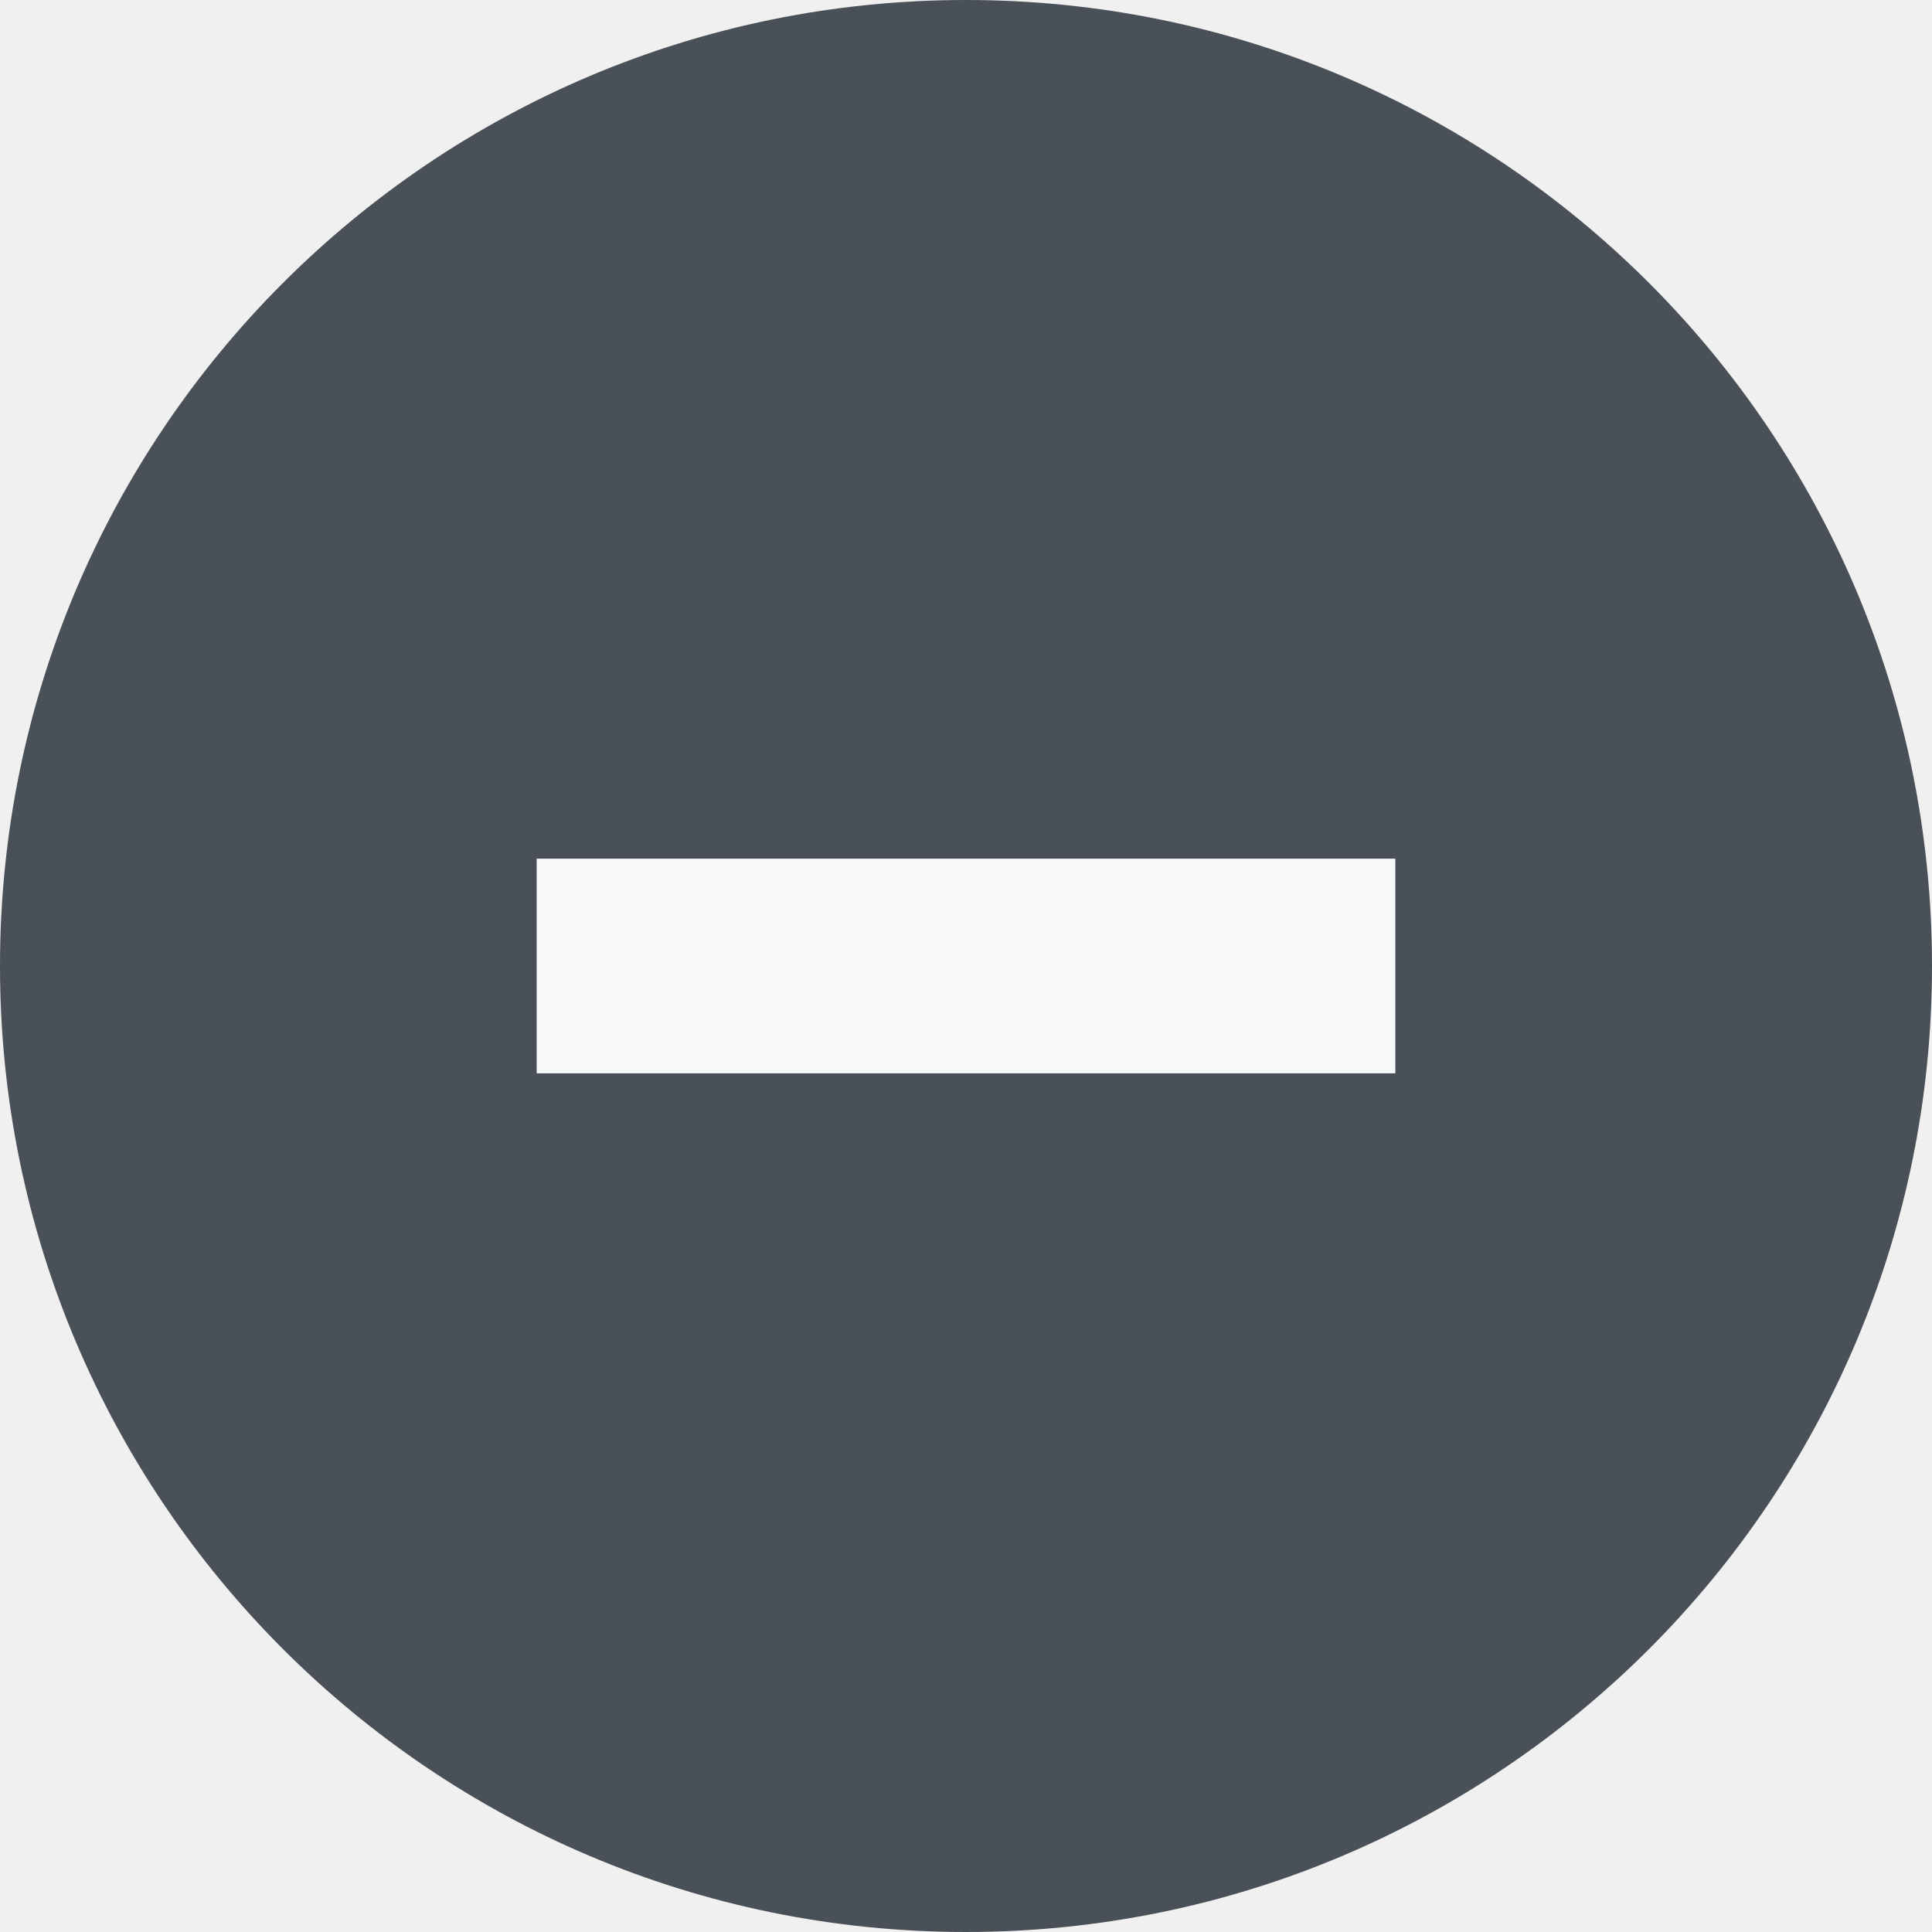
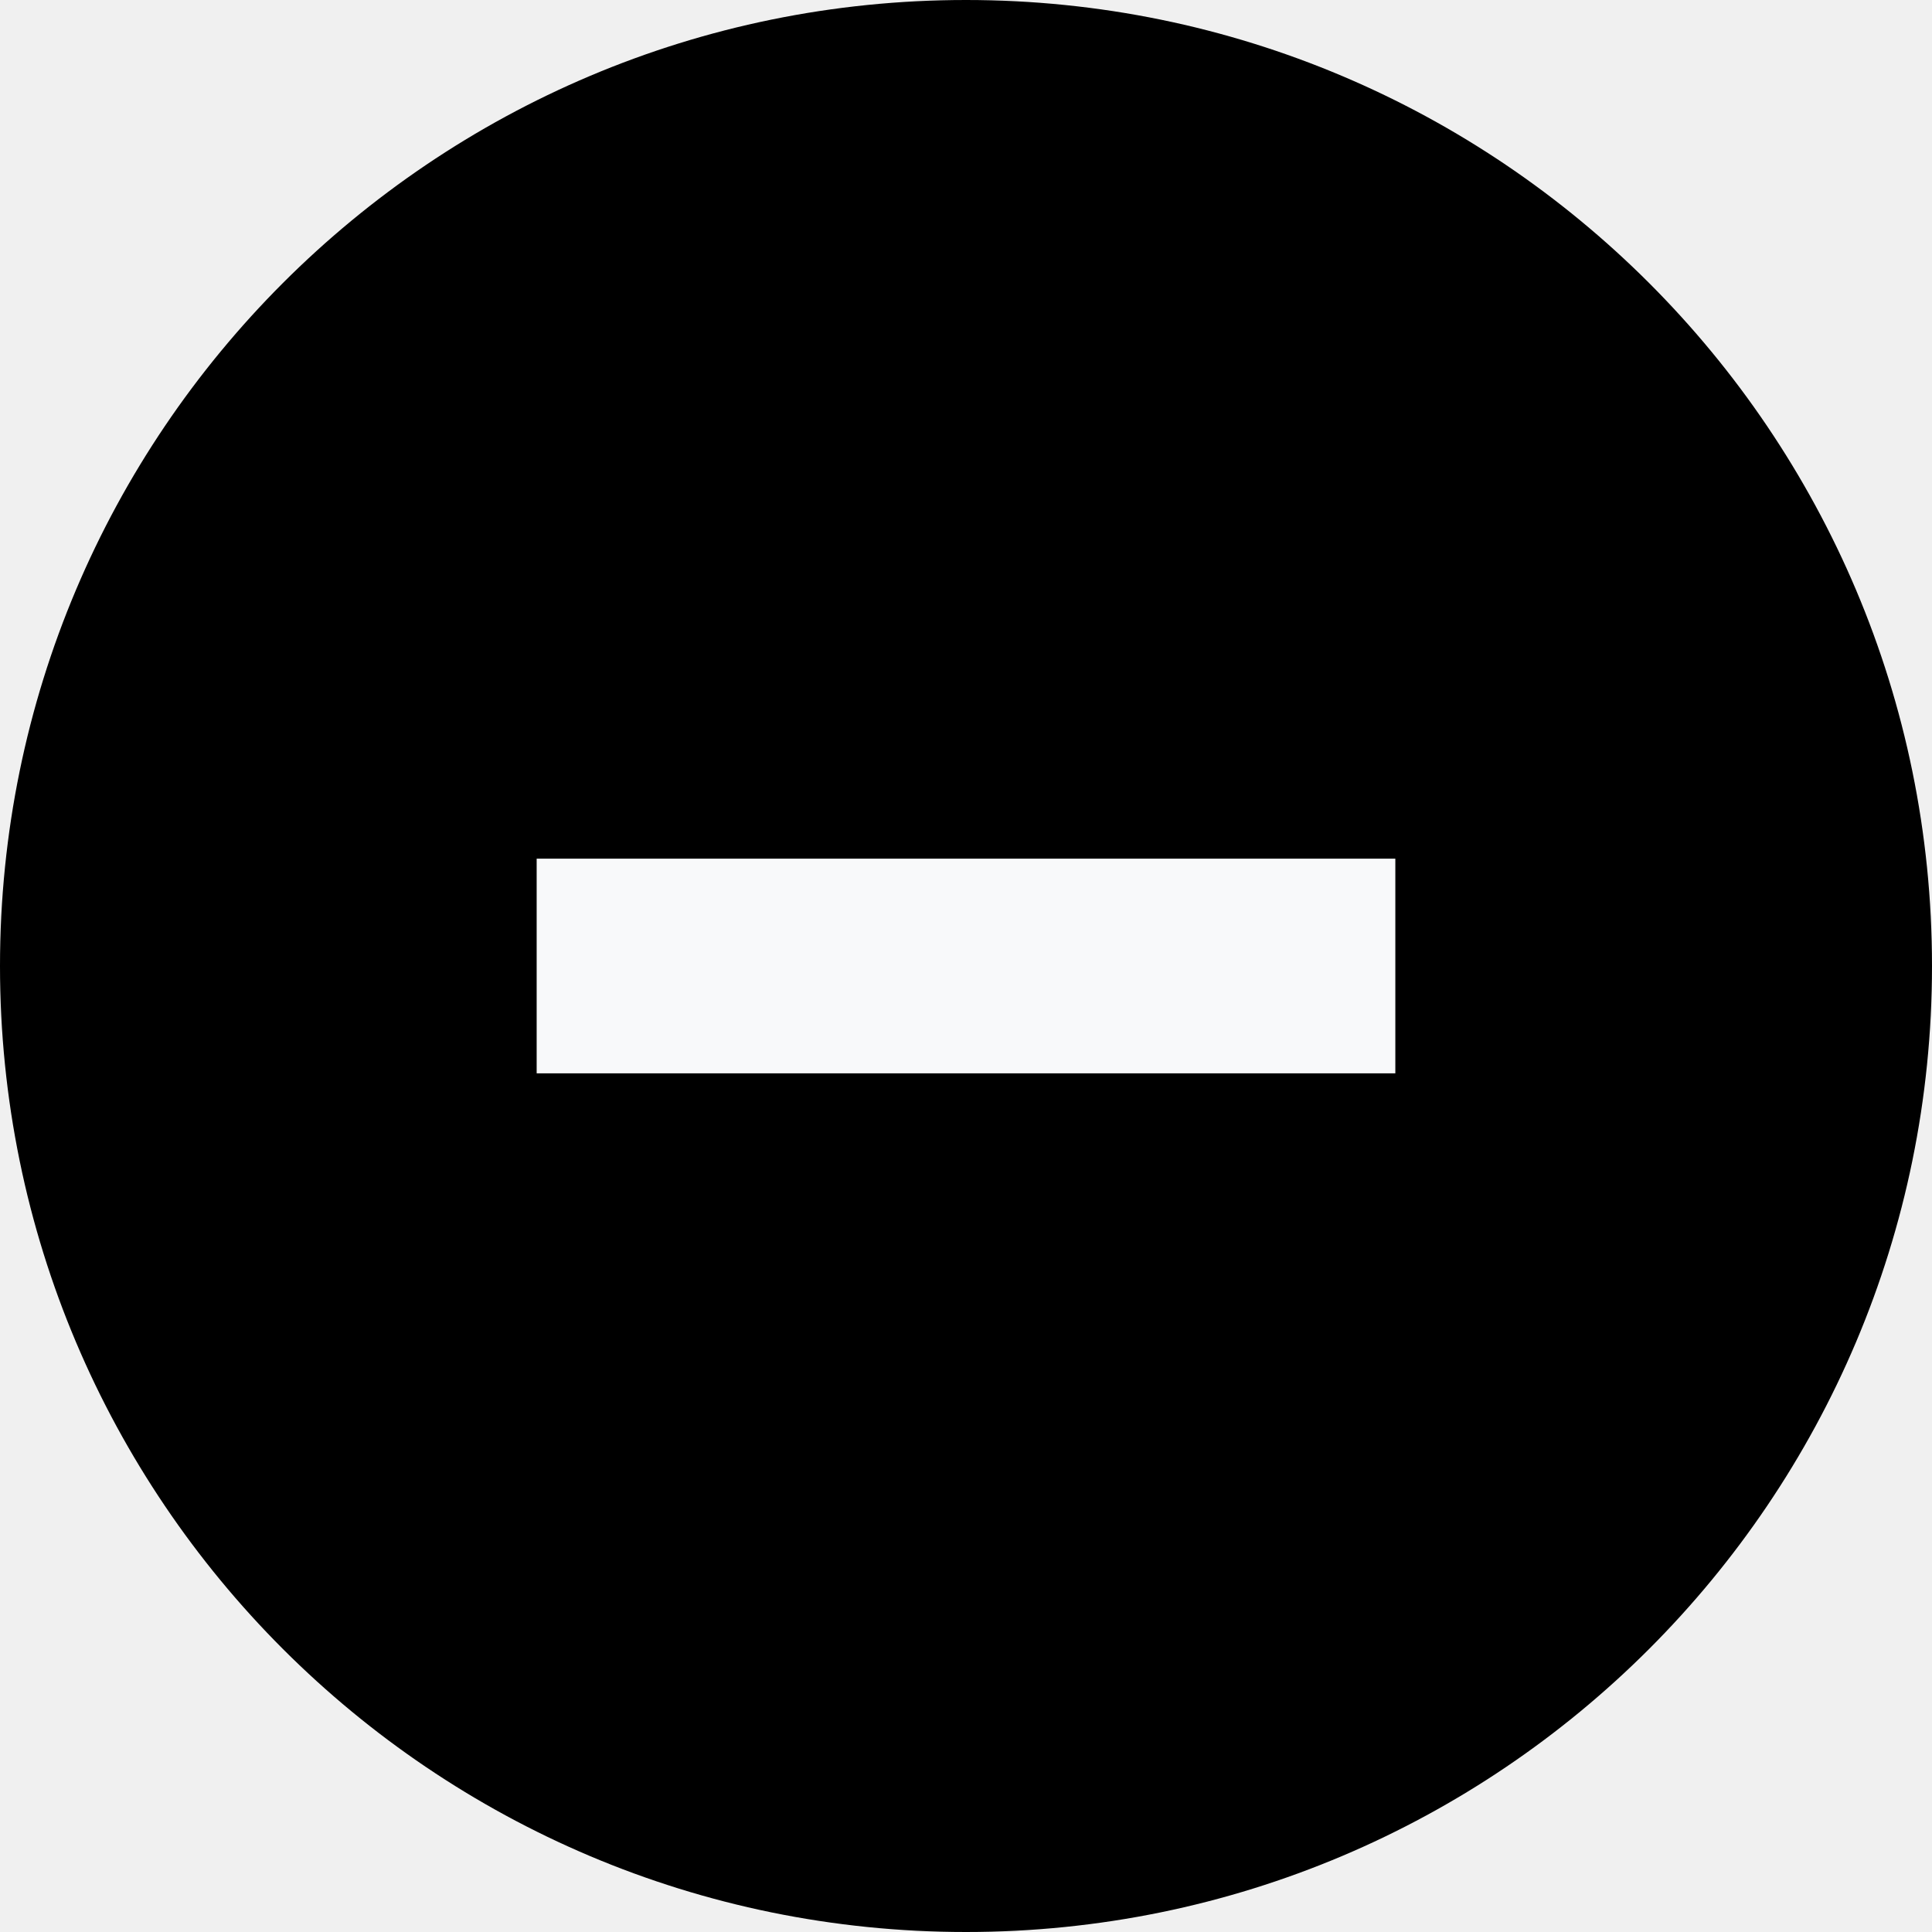
- <svg xmlns="http://www.w3.org/2000/svg" width="36" height="36" viewBox="0 0 36 36" fill="none">
+ <svg xmlns="http://www.w3.org/2000/svg" width="36" height="36" viewBox="0 0 36 36">
  <g clip-path="url(#clip0_16_284)">
-     <path d="M0 18C0 8.06 8.06 0 18 0C27.94 0 36 8.06 36 18C36 27.94 27.94 36 18 36C8.06 36 0 27.94 0 18Z" fill="#495057" />
+     <path d="M0 18C0 8.06 8.06 0 18 0C27.94 0 36 8.06 36 18C36 27.94 27.94 36 18 36C8.06 36 0 27.94 0 18Z" />
    <rect x="10" y="16" width="16" height="4" fill="#F8F9FA" />
  </g>
  <defs>
    <clipPath id="clip0_16_284">
-       <rect width="36" height="36" fill="white" />
+       <rect width="36" height="36" />
    </clipPath>
  </defs>
</svg>
